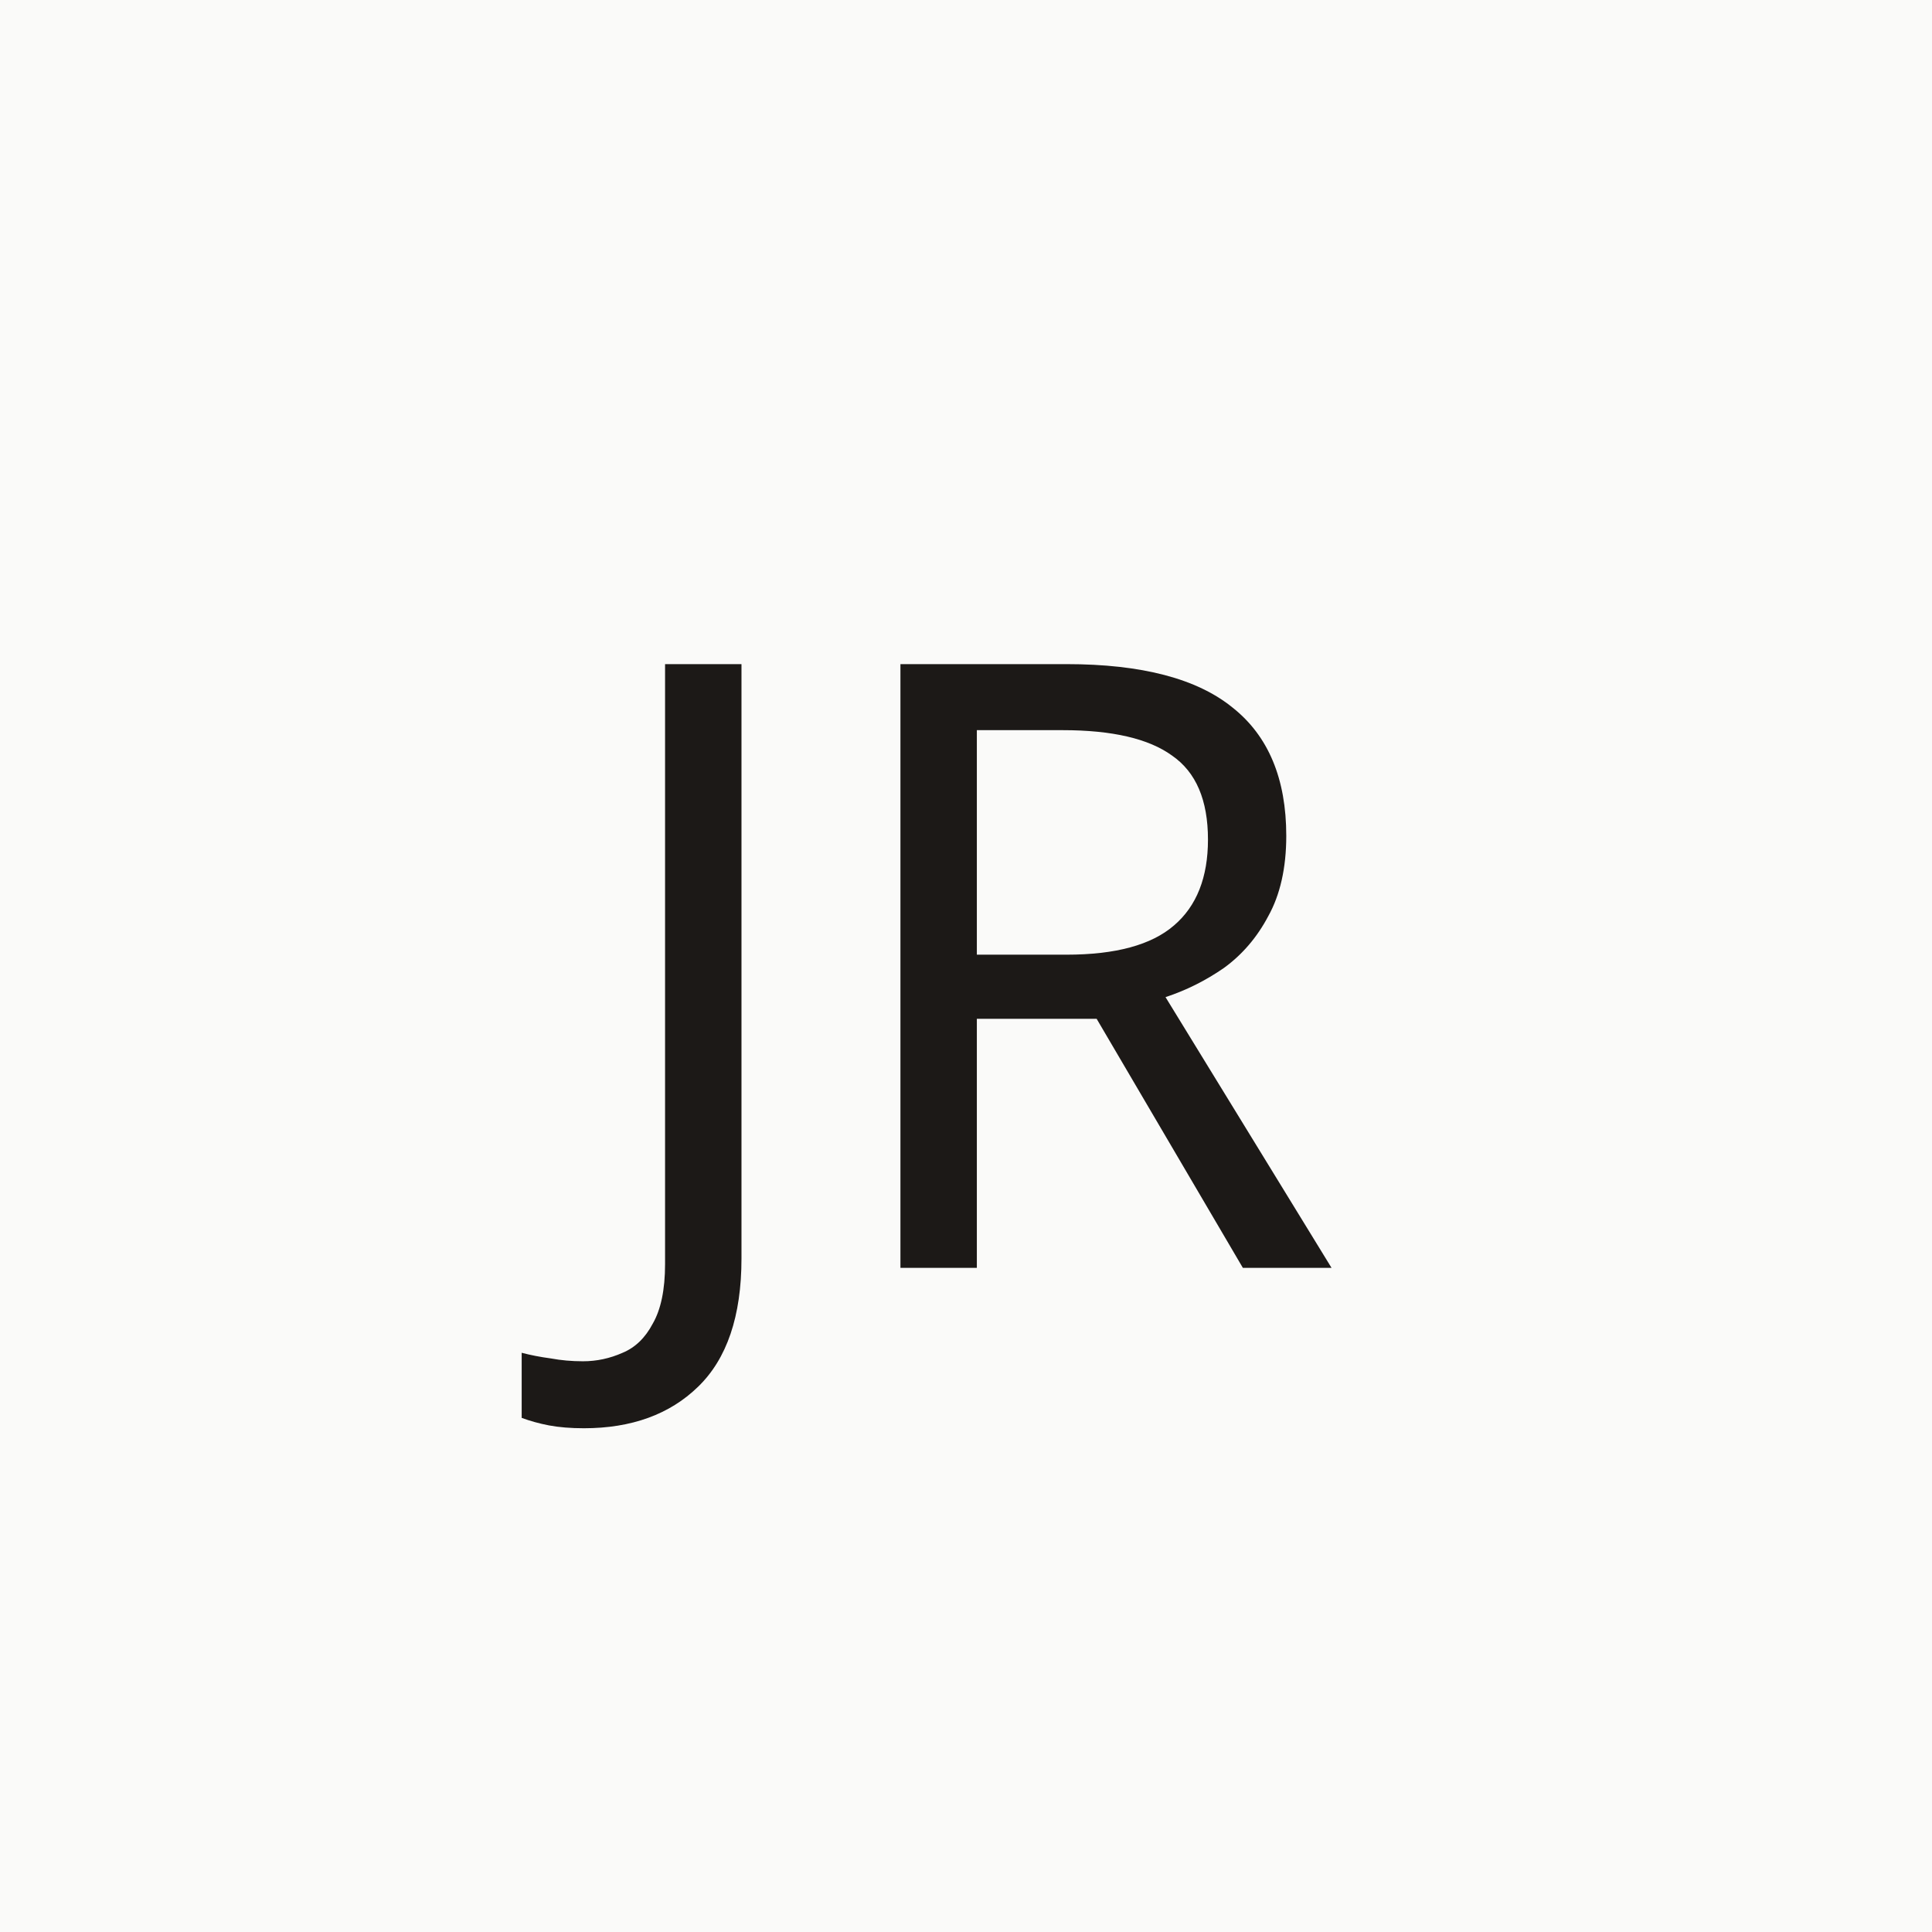
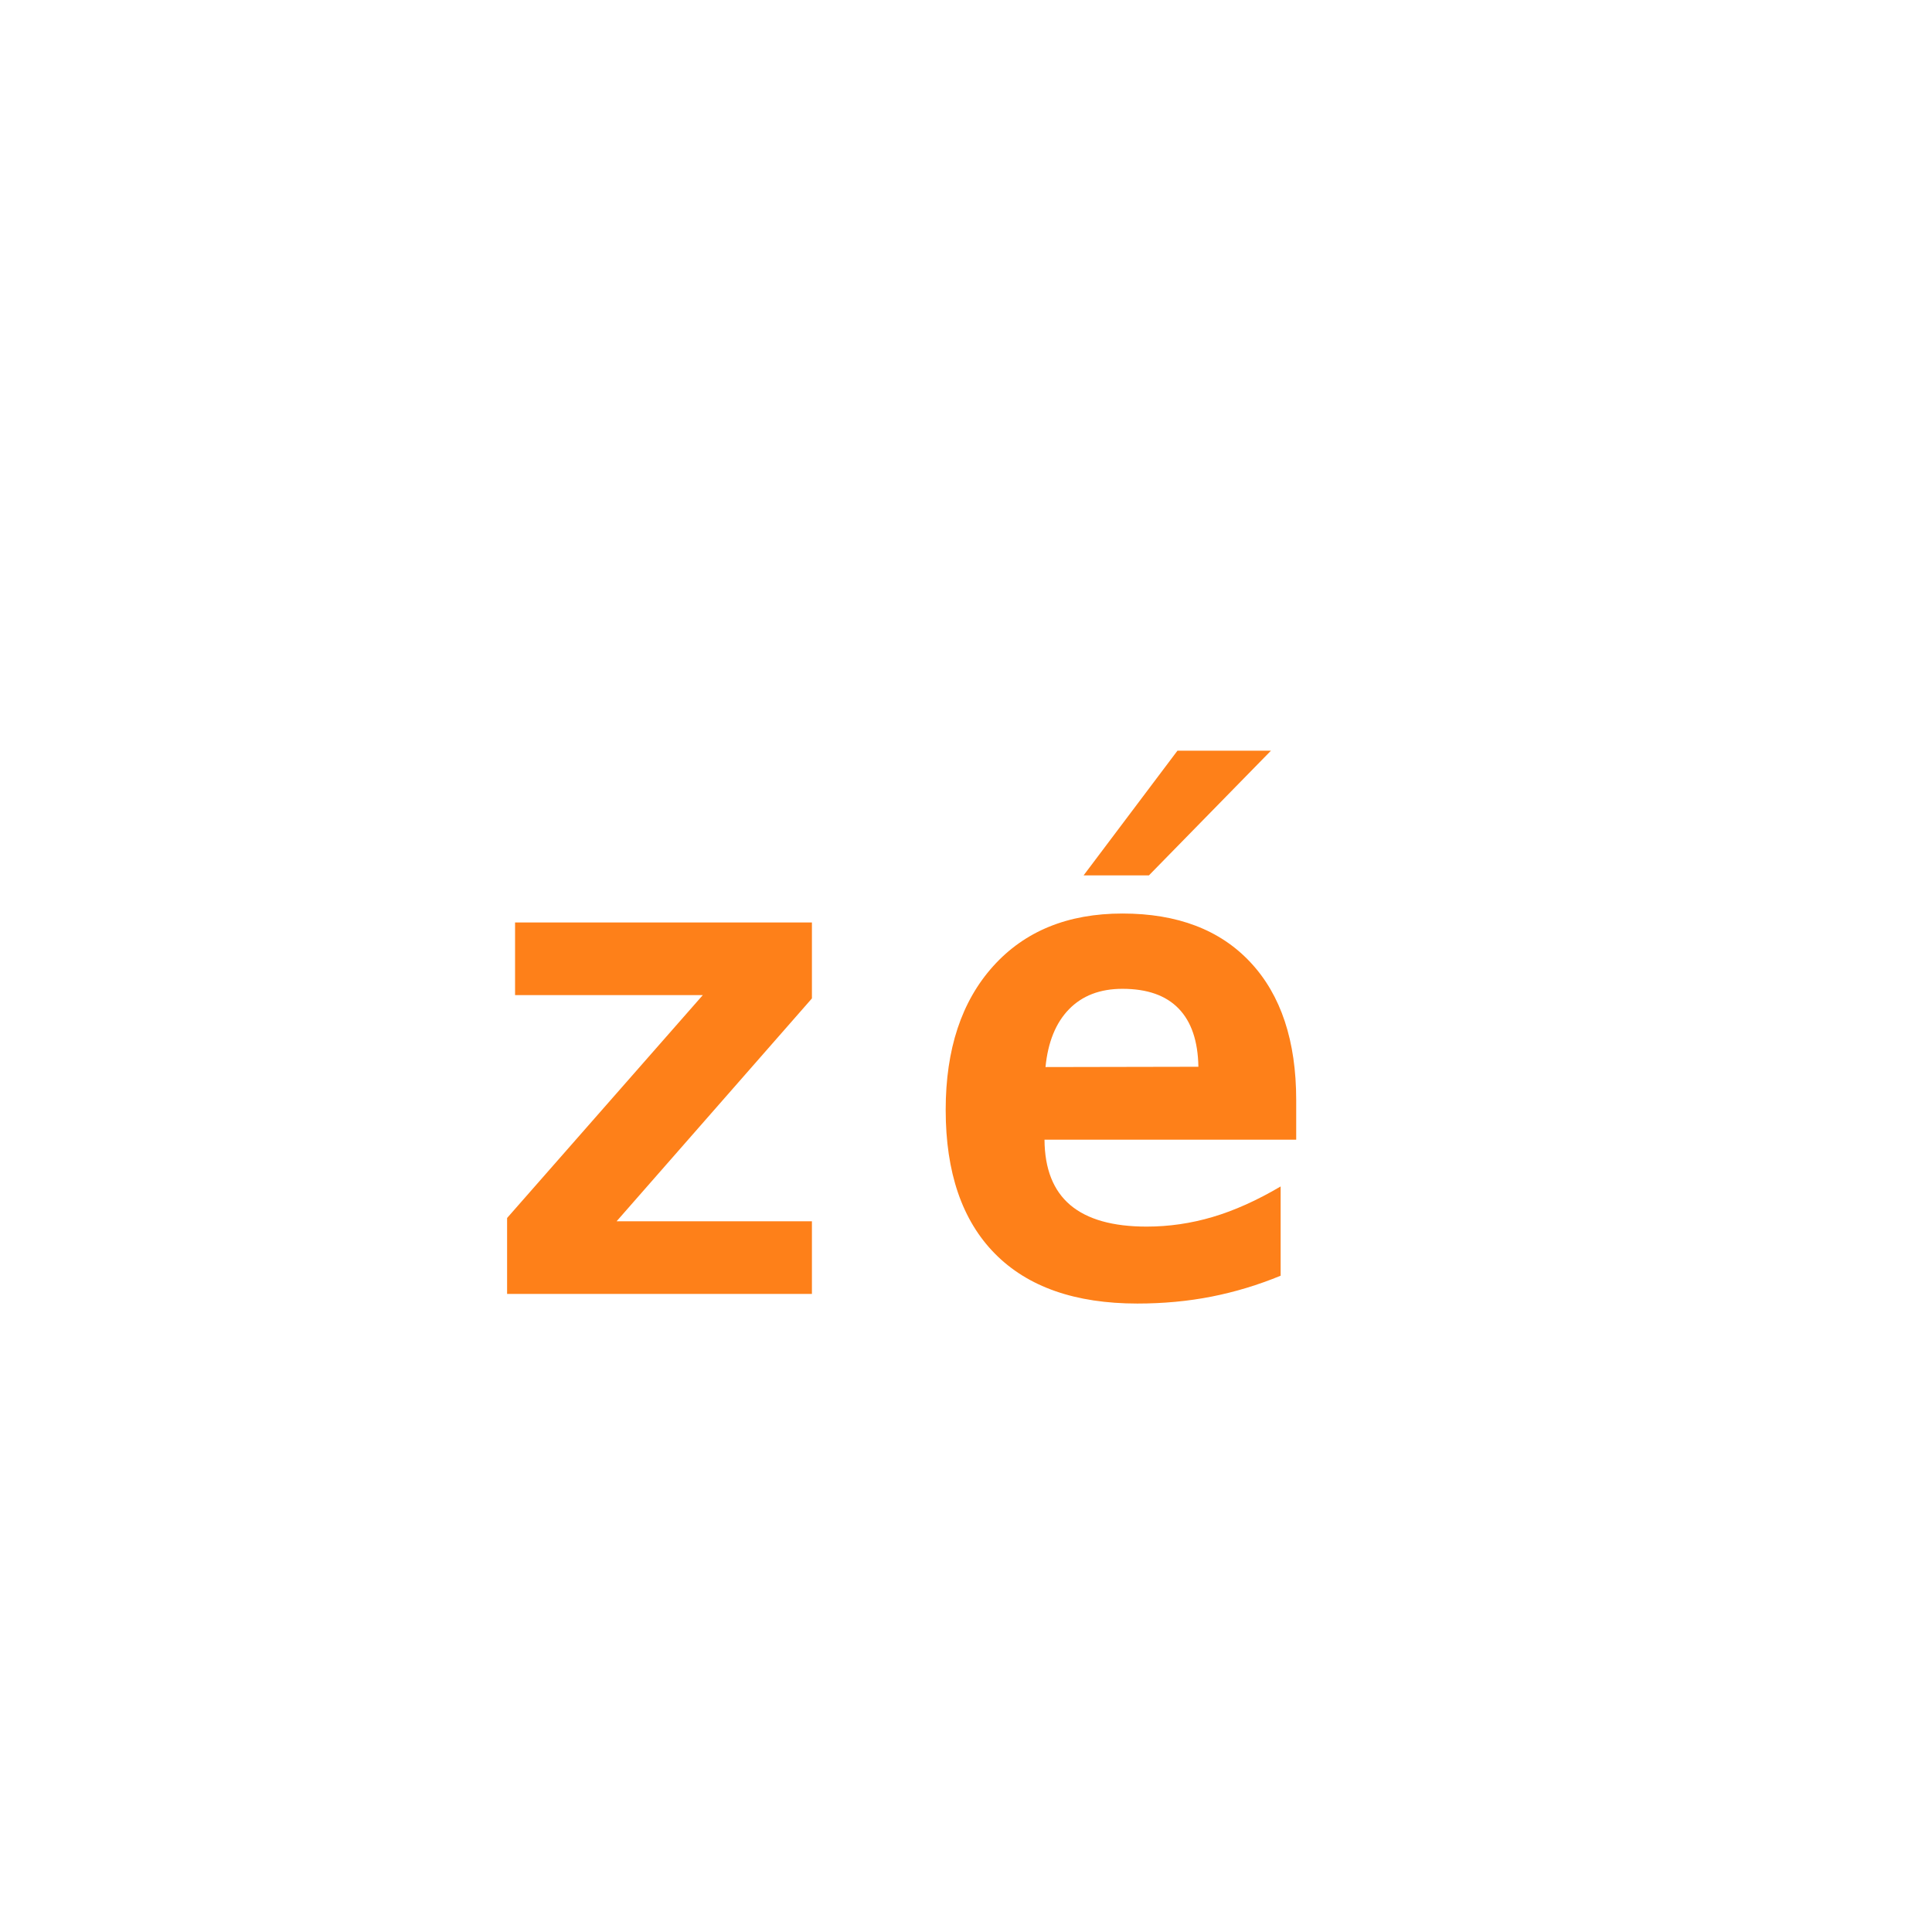
- <svg xmlns="http://www.w3.org/2000/svg" viewBox="0 0 32 32">
-   <rect width="32" height="32" fill="#fafaf9" />
-   <text x="16" y="21" text-anchor="middle" fill="#1c1917" font-family="system-ui, sans-serif" font-size="14" font-weight="500">JR</text>
+ <svg xmlns="http://www.w3.org/2000/svg" width="512" height="512" viewBox="0 0 512 512">
+   <text x="46%" y="57%" text-anchor="middle" dominant-baseline="middle" font-family="JetBrains Mono, monospace" font-weight="700" font-size="180" letter-spacing="14" fill="#fe8019">zé</text>
</svg>
